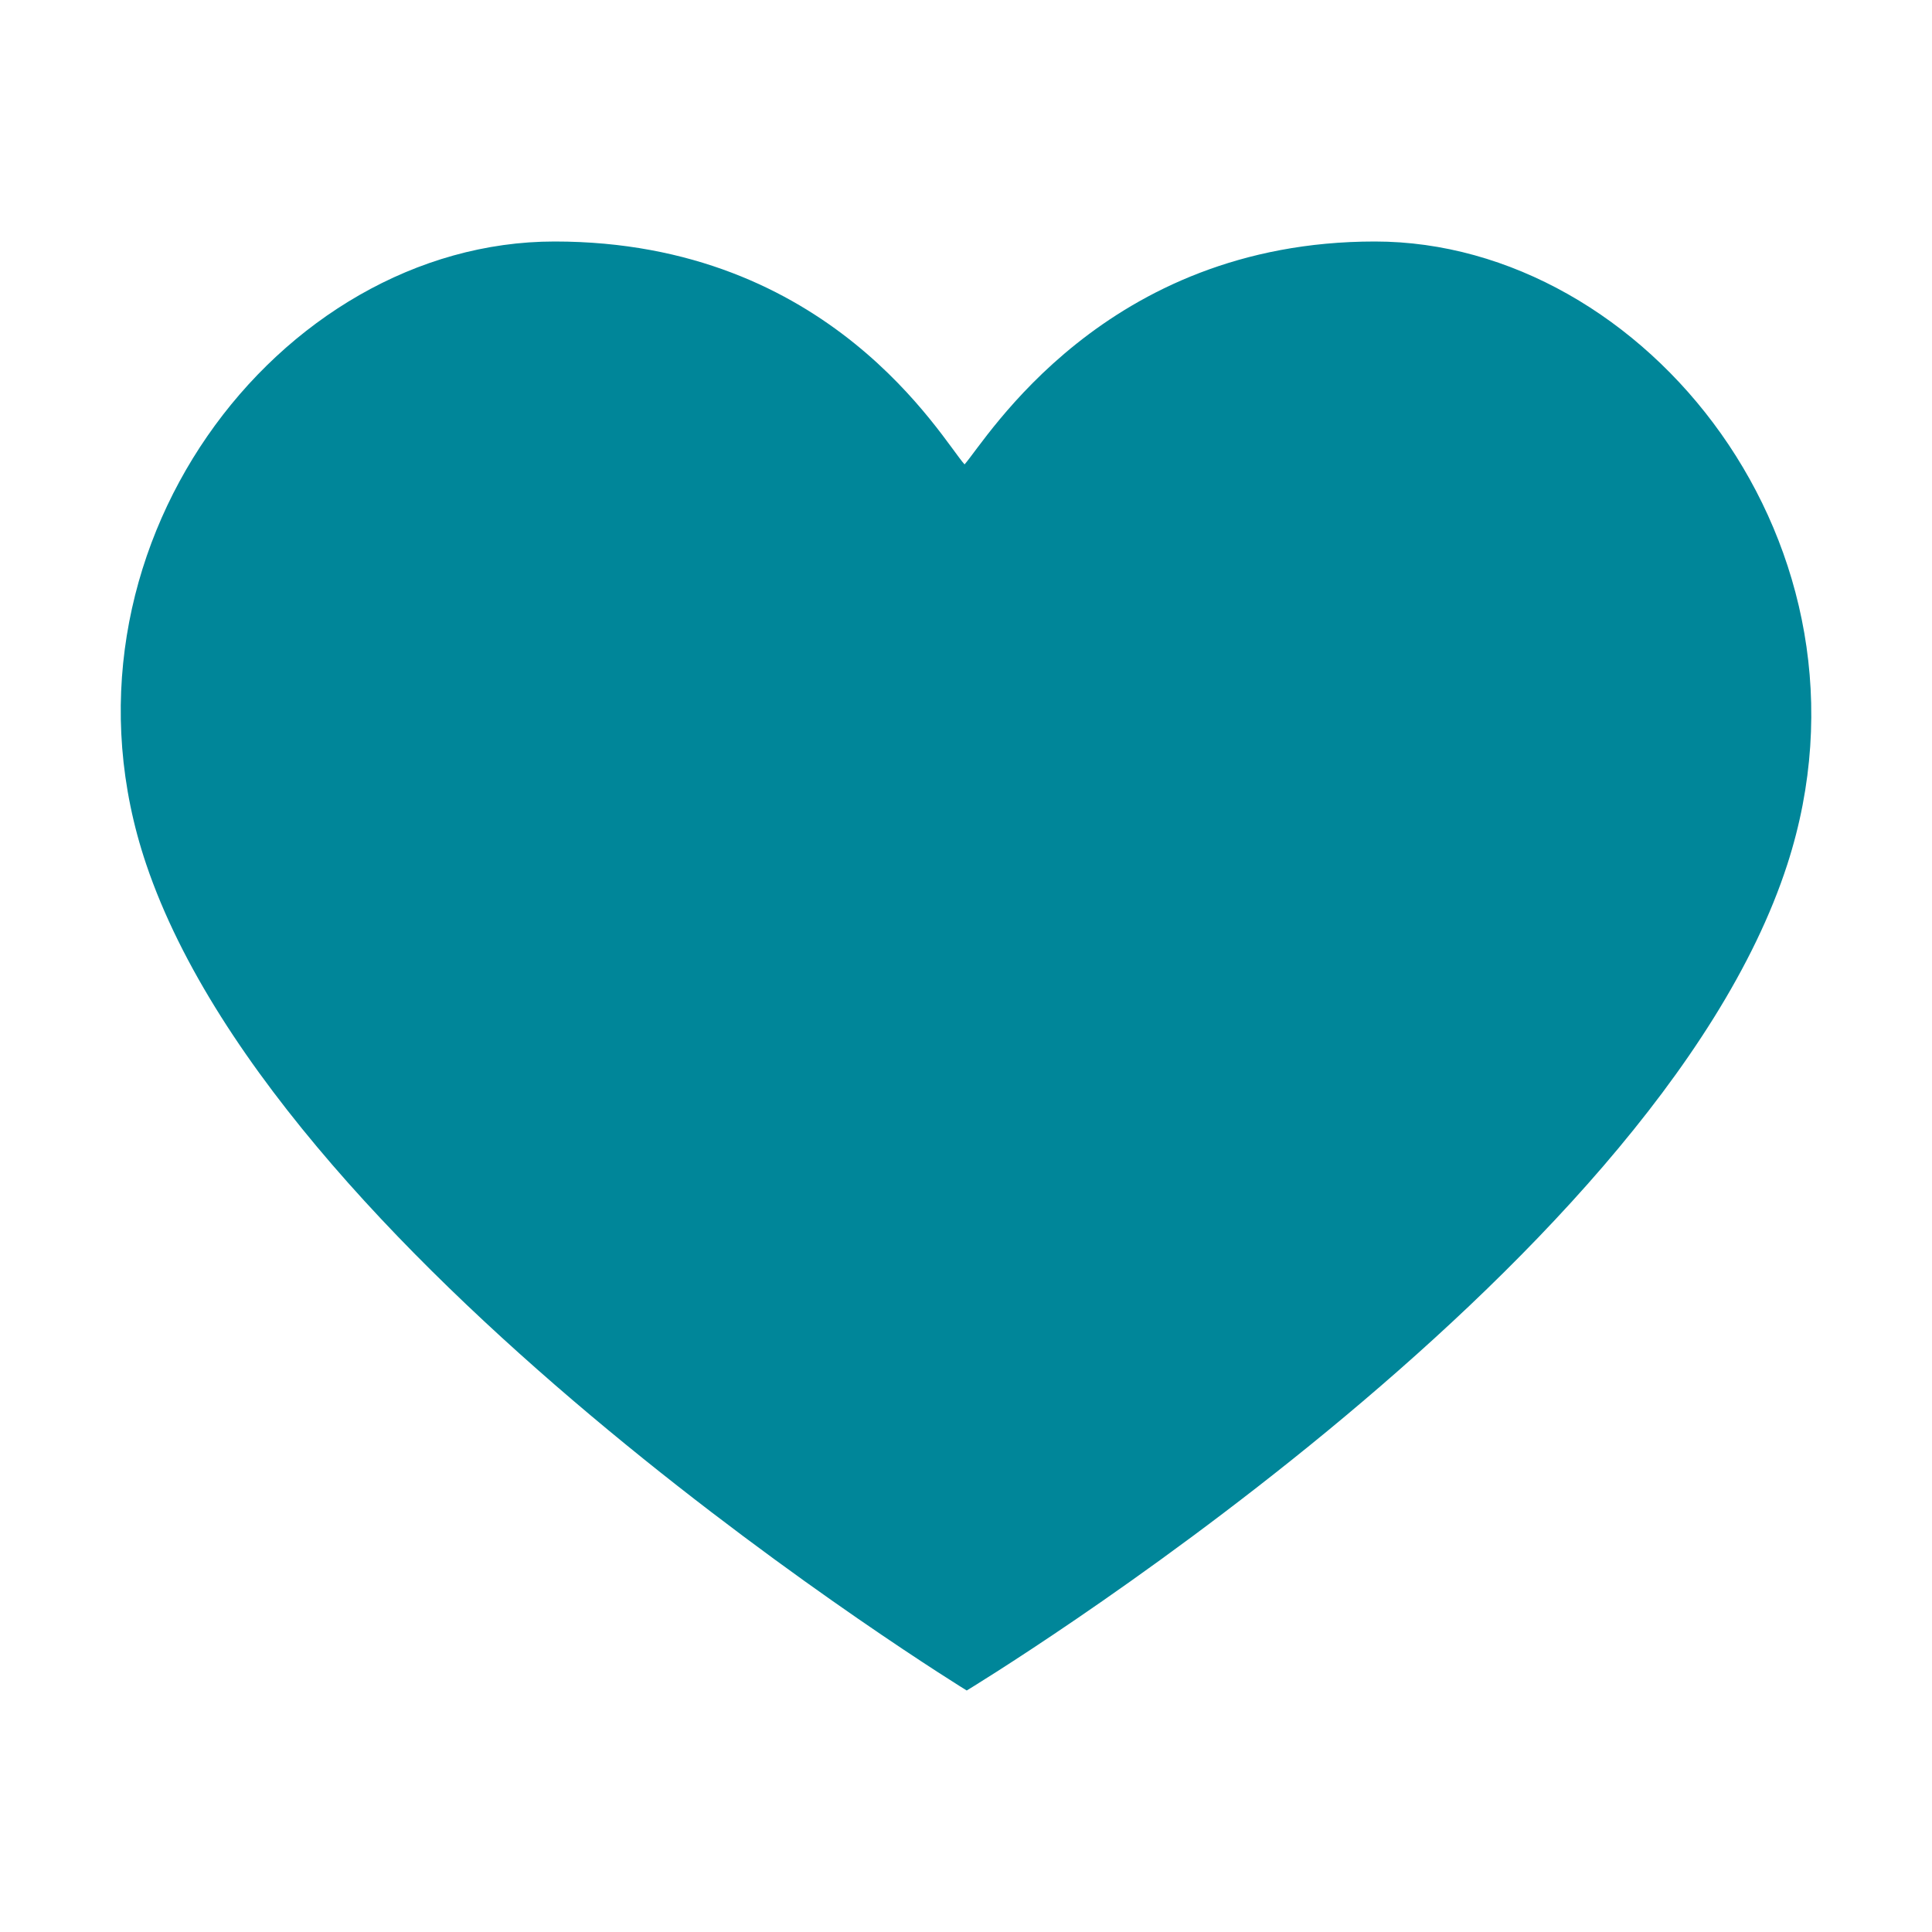
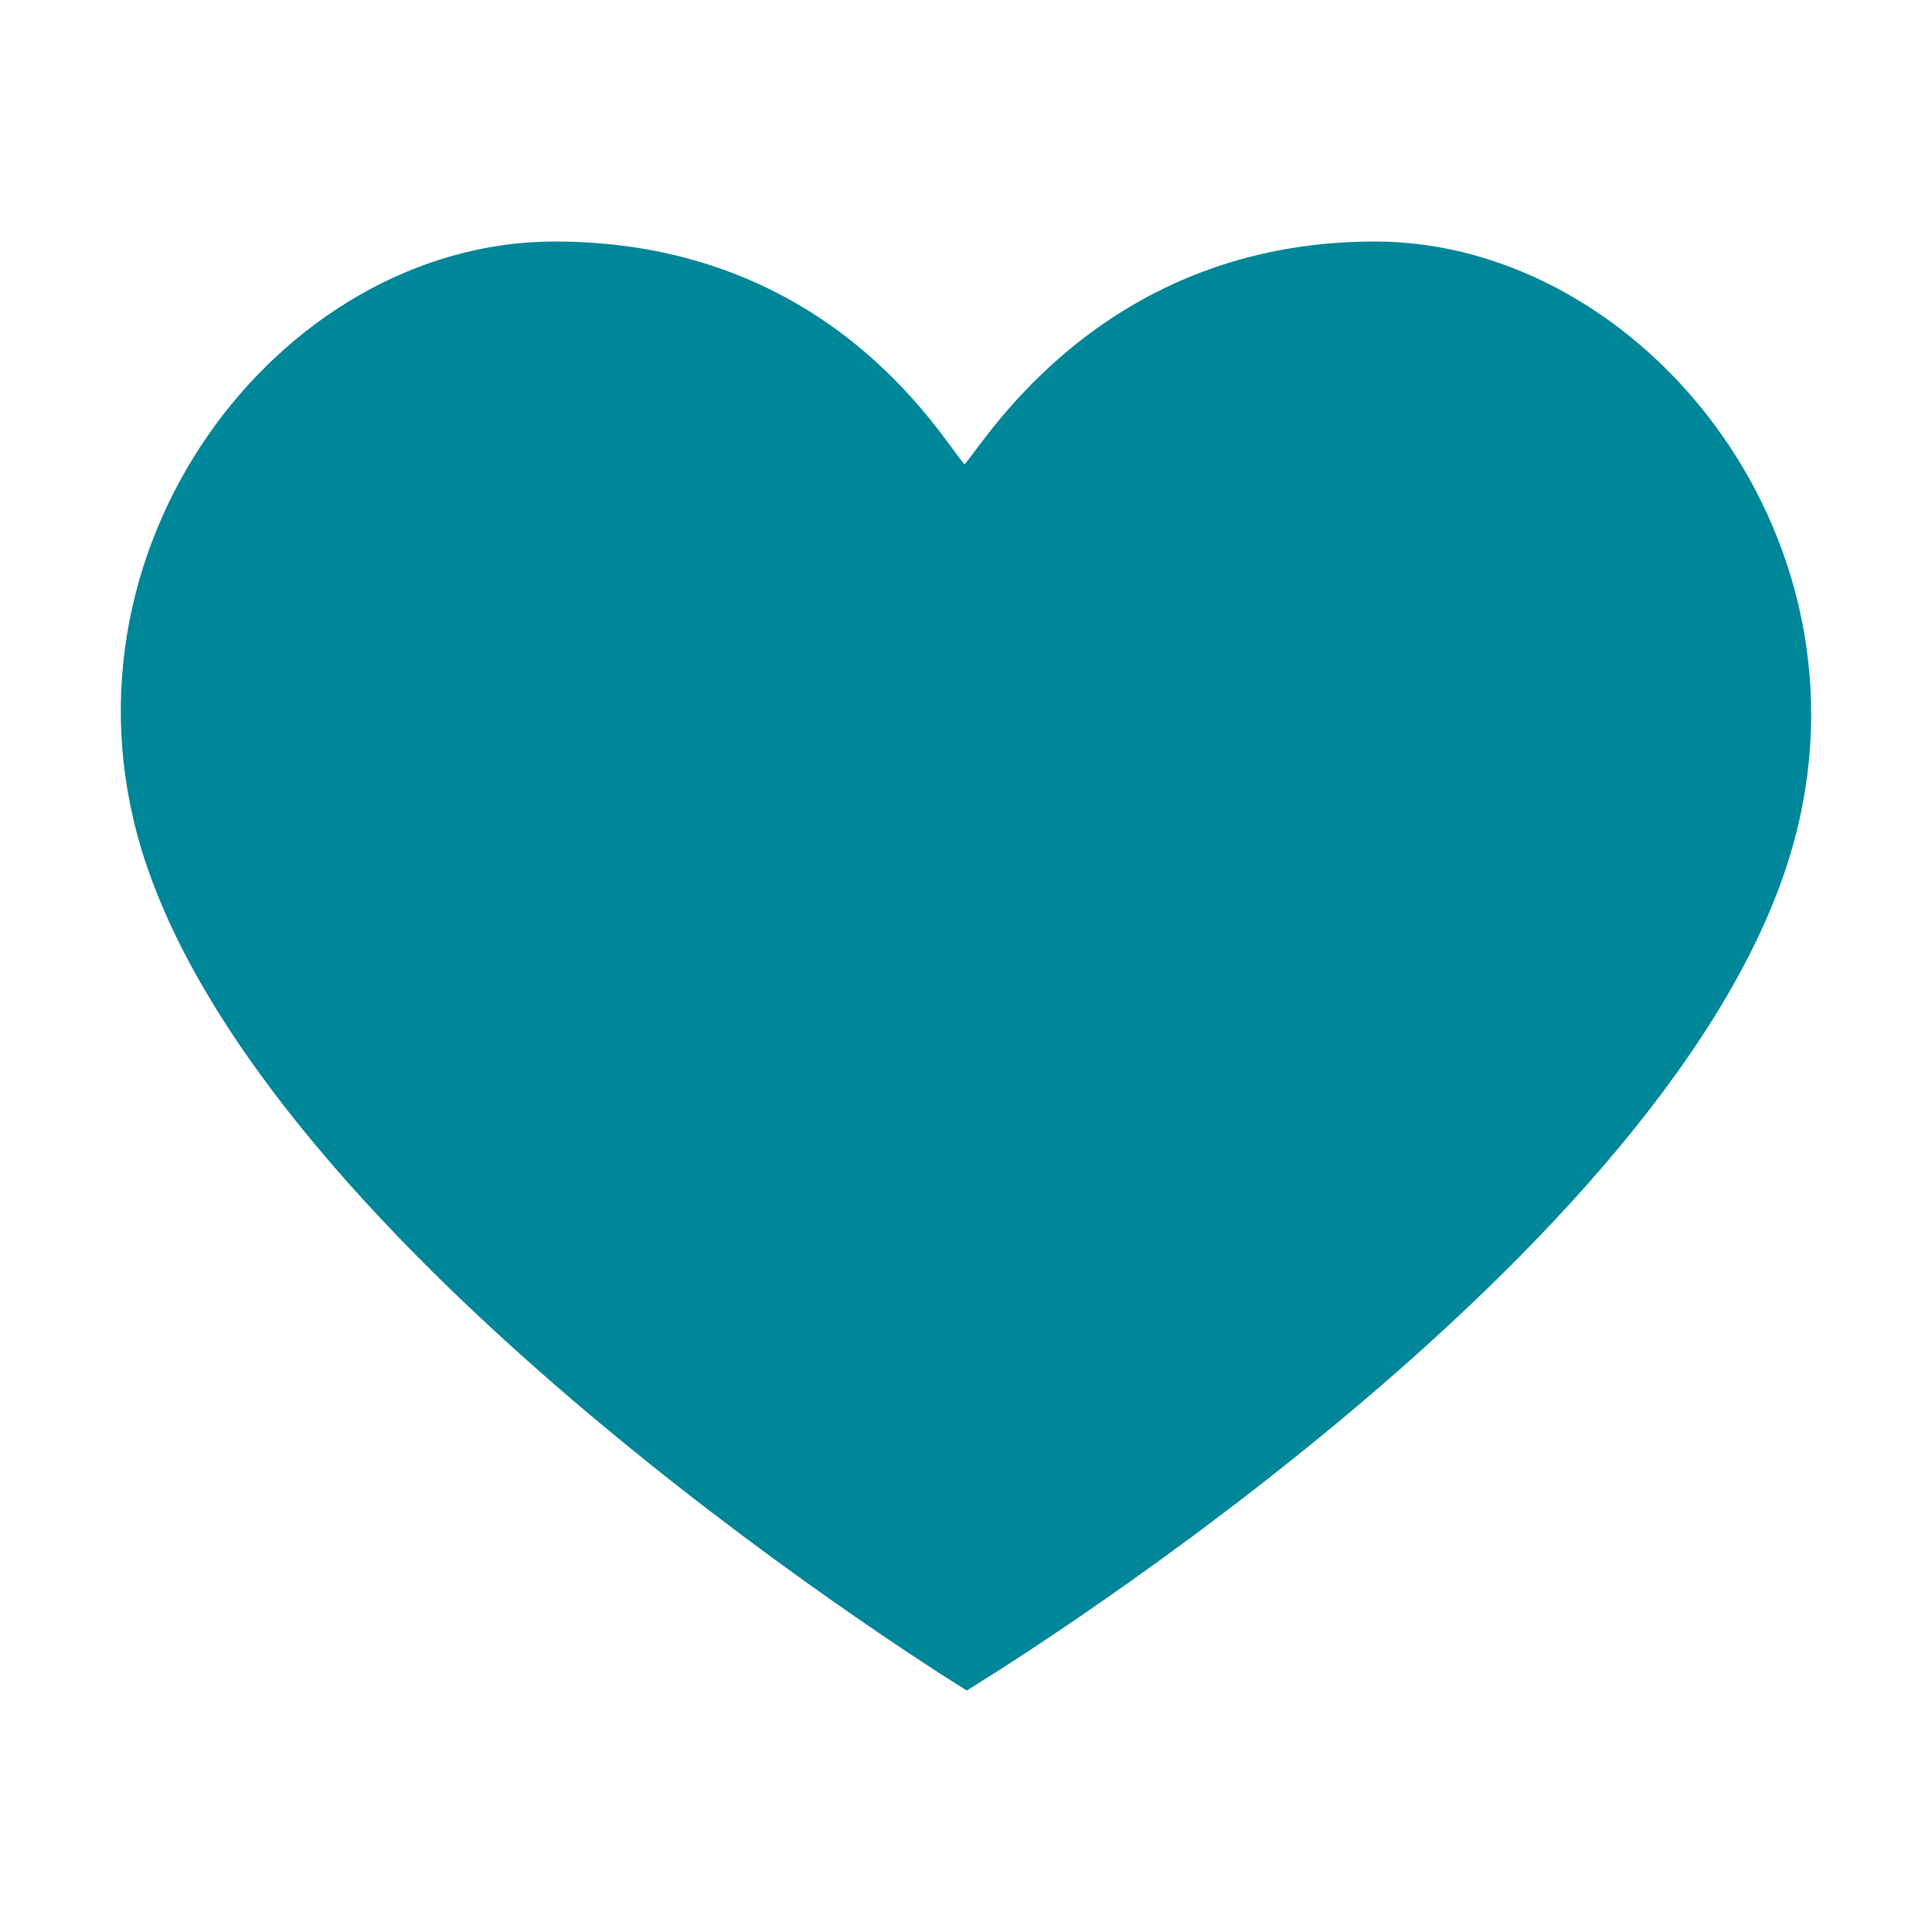
- <svg xmlns="http://www.w3.org/2000/svg" width="16" height="16" viewBox="0 0 16 16" fill="none">
-   <path d="M11.386 2C9.146 2 8.169 3.642 7.988 3.846C7.8 3.637 6.879 2 4.593 2C2.306 2 0.339 4.578 1.211 7.158C2.349 10.525 8.006 14 8.006 14C8.006 14 13.704 10.551 14.802 7.158C15.653 4.527 13.627 2 11.386 2Z" fill="#008699" />
+ <svg xmlns="http://www.w3.org/2000/svg" fill="none" height="16" viewBox="0 0 16 16" width="16">
+   <path d="m11.386 2c-2.24 0-3.218 1.642-3.398 1.846-.188-.209-1.109-1.846-3.395-1.846-2.286 0-4.253 2.578-3.382 5.158 1.138 3.367 6.795 6.842 6.795 6.842s5.698-3.449 6.795-6.842c.851-2.631-1.175-5.158-3.415-5.158z" fill="#008699" />
</svg>
